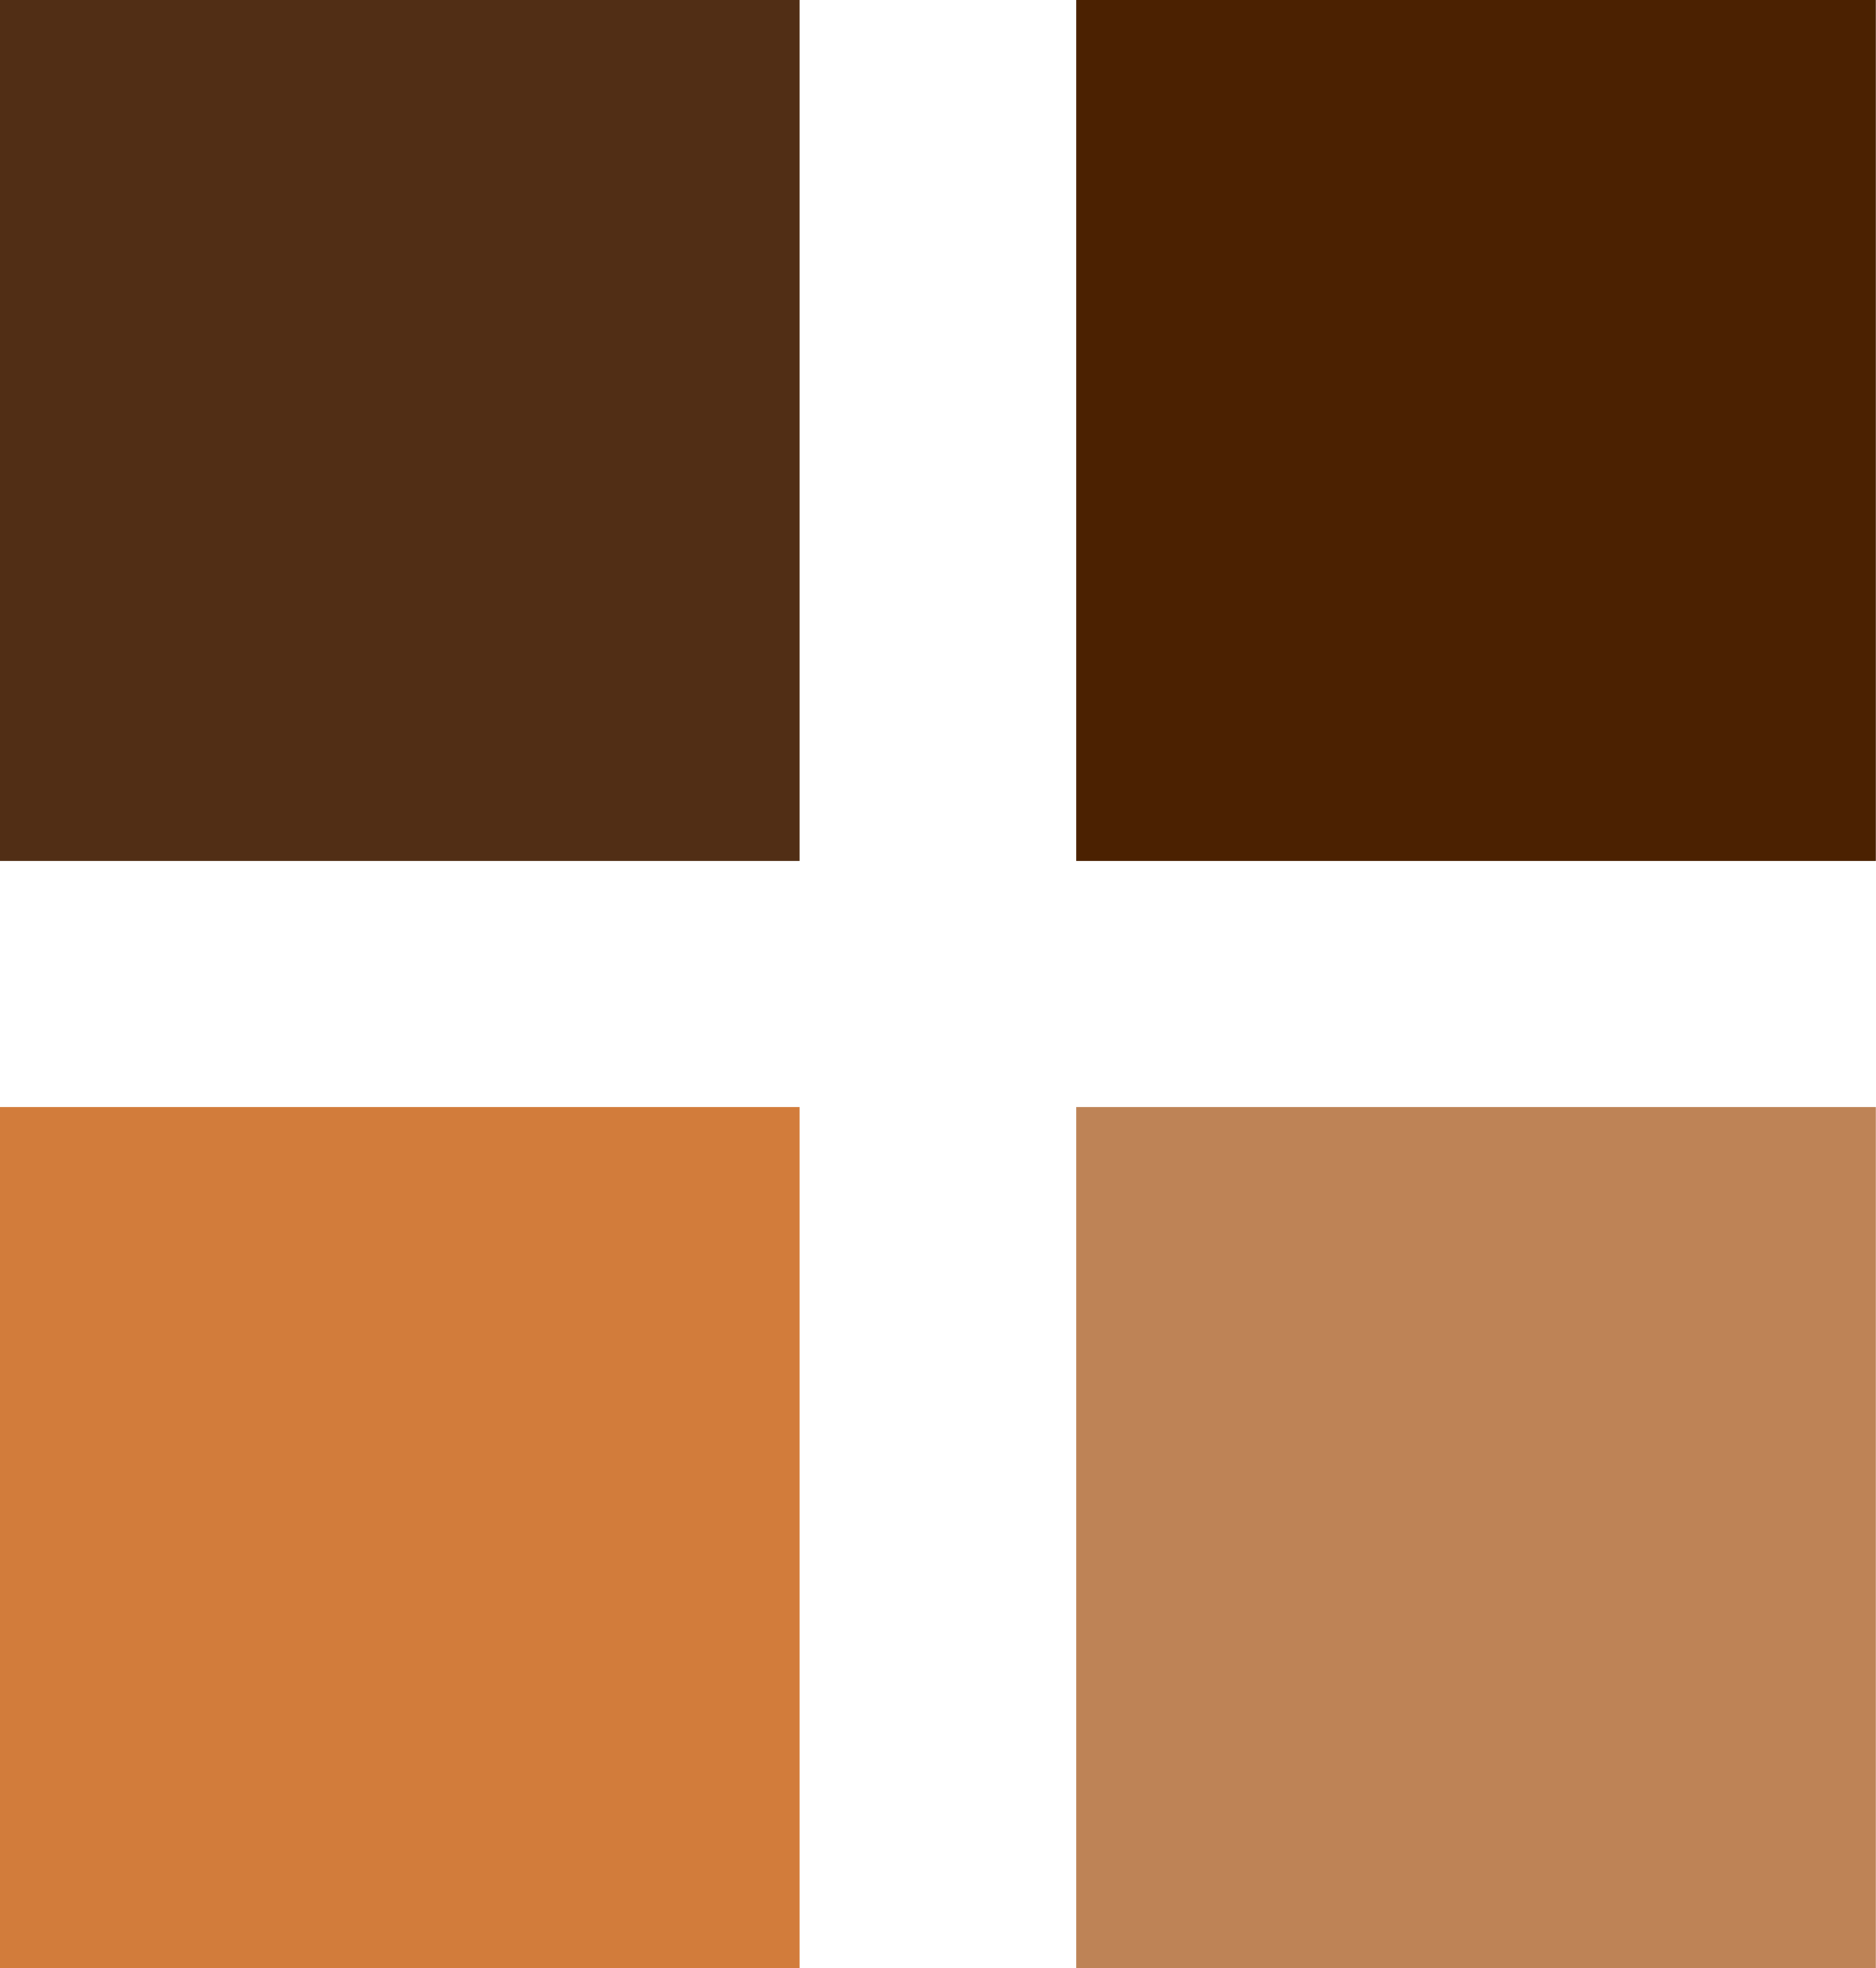
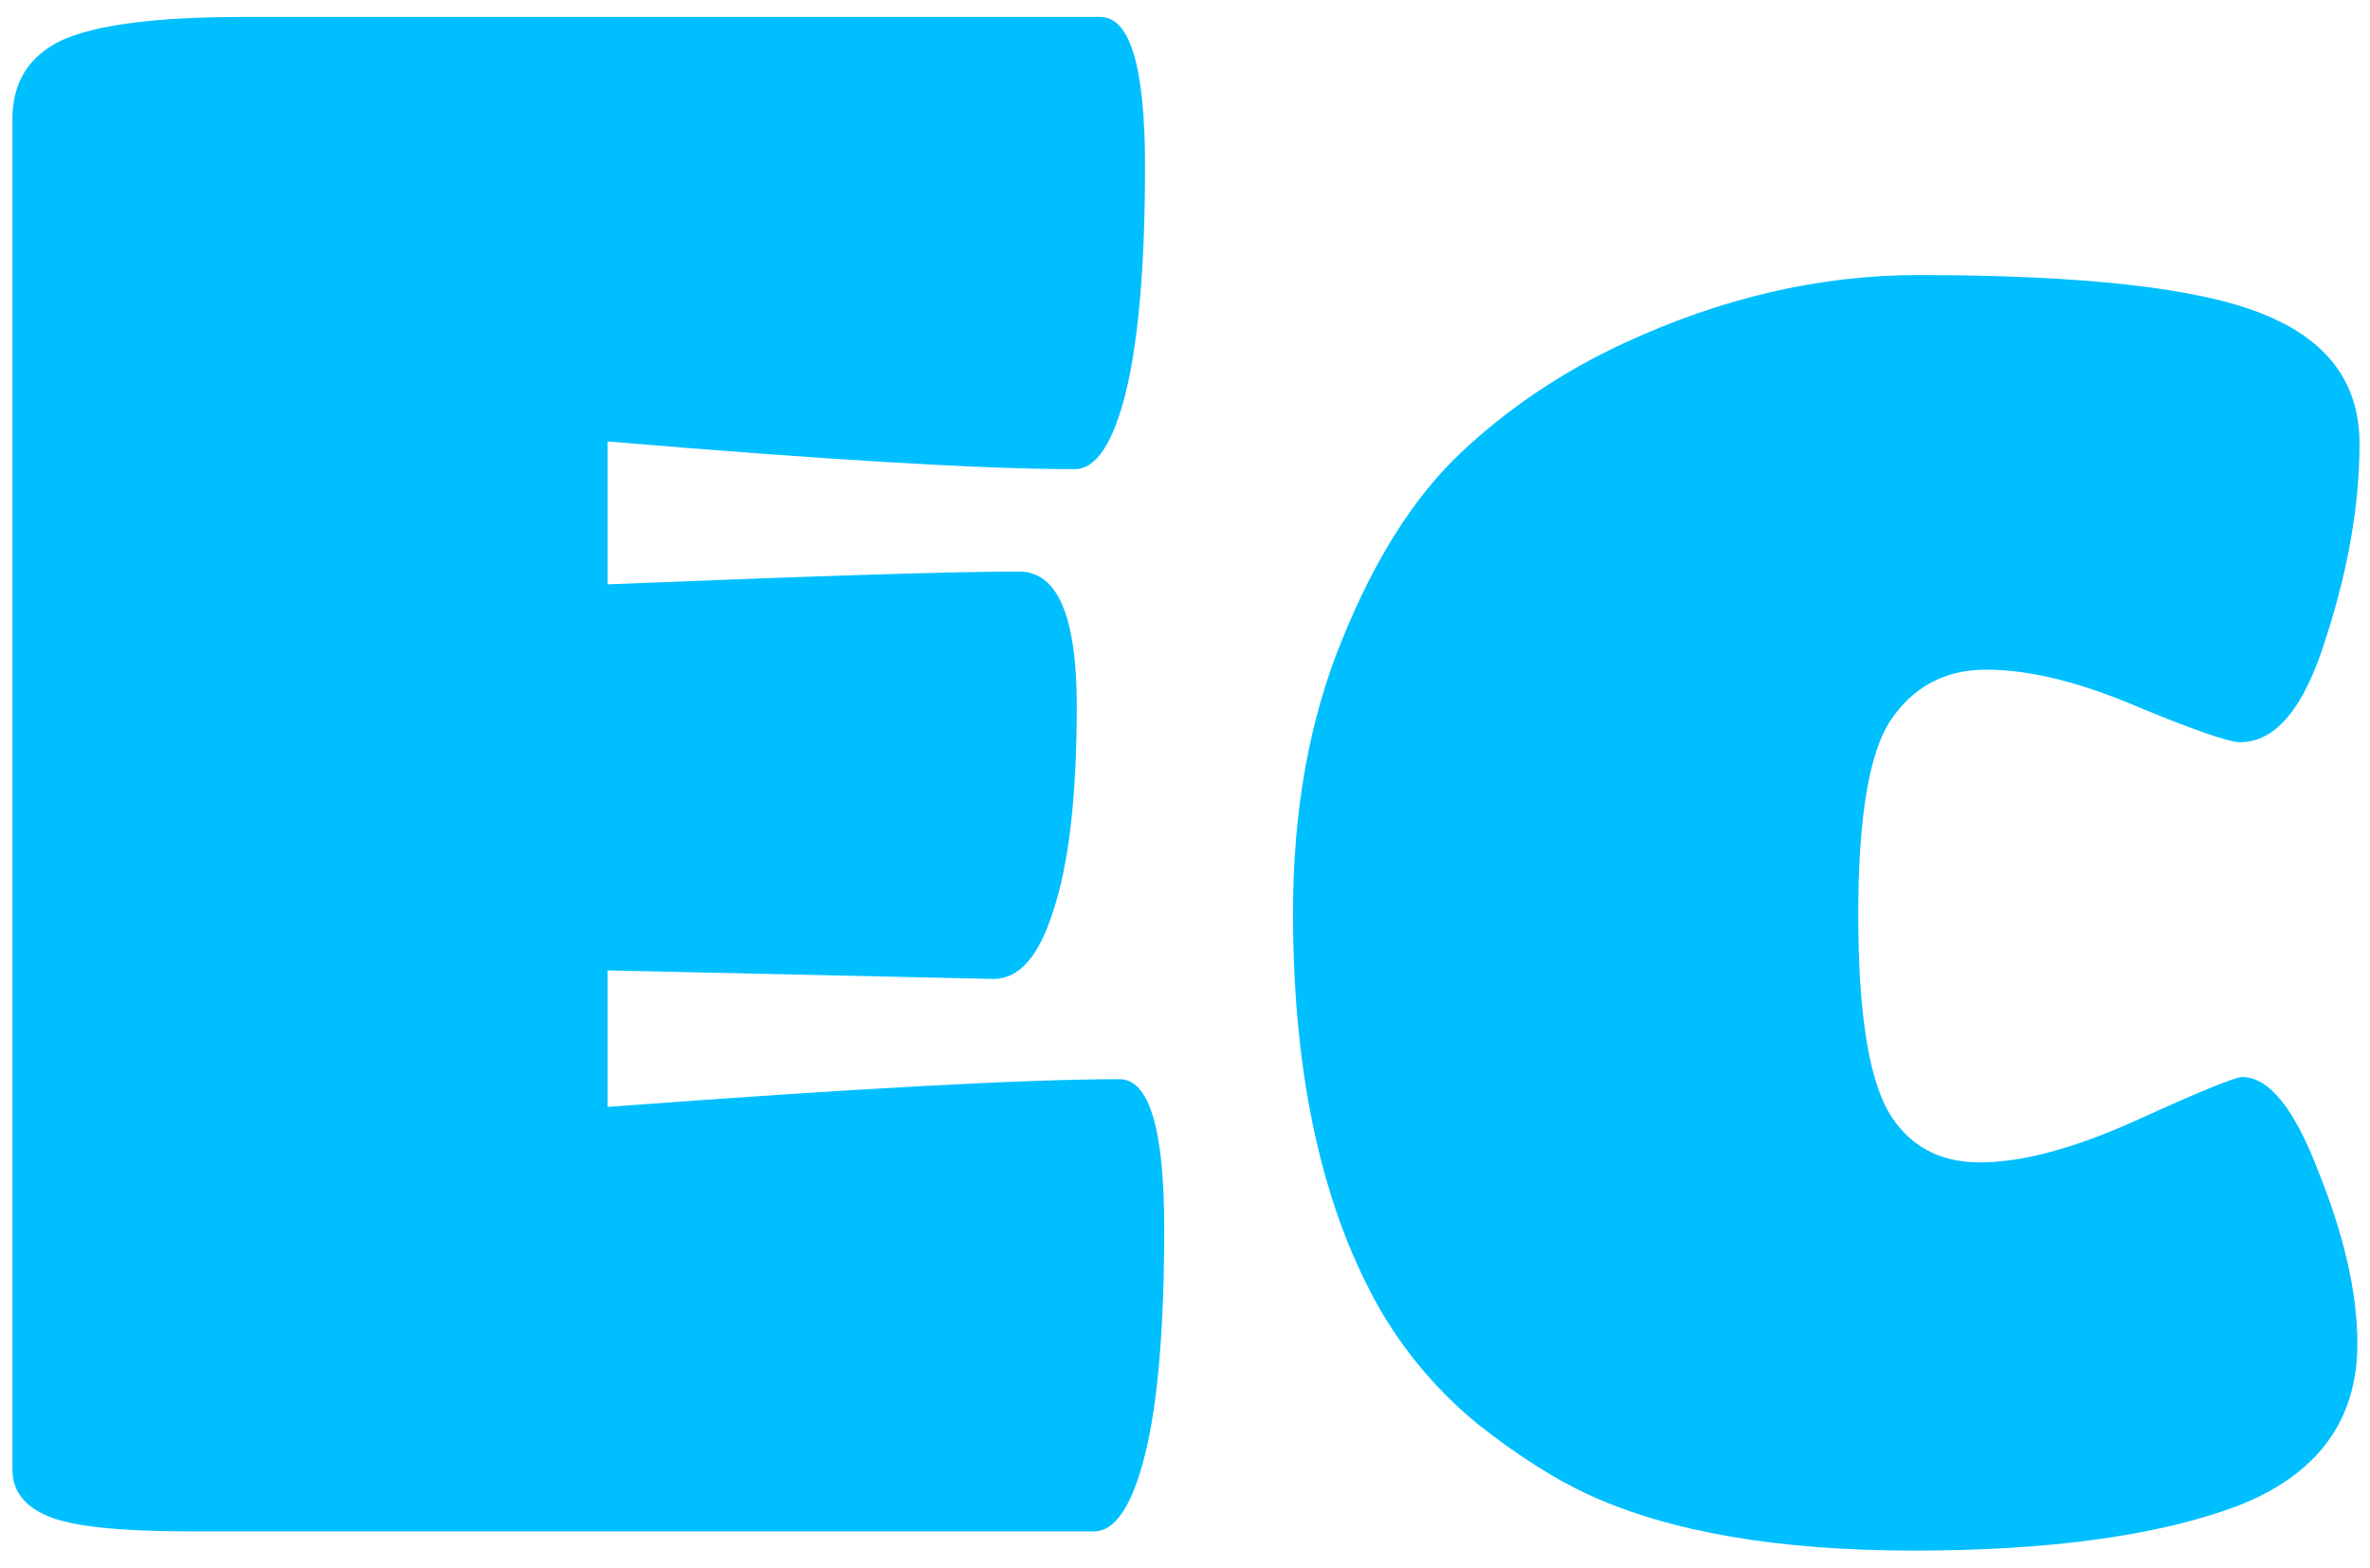
- <svg xmlns="http://www.w3.org/2000/svg" width="61" height="64" viewBox="0 0 61 64" fill="none">
-   <rect width="26" height="28" fill="#512E15" />
-   <rect x="35" width="26" height="28" fill="#4B2101" />
-   <rect x="35" y="36" width="26" height="28" fill="#BE8356" />
-   <rect y="36" width="26" height="28" fill="#D27C3B" />
+ <svg xmlns="http://www.w3.org/2000/svg" width="130" height="86" viewBox="0 0 130 86" fill="none">
+   <path d="M59.999 84H10.391C6.569 84 3.995 83.727 2.669 83.181C1.343 82.635 0.68 81.777 0.68 80.607V6.546C0.68 4.518 1.577 3.075 3.371 2.217C5.243 1.359 8.558 0.93 13.316 0.93H60.35C61.988 0.93 62.807 3.66 62.807 9.12C62.807 14.502 62.456 18.636 61.754 21.522C61.052 24.33 60.116 25.734 58.946 25.734C53.876 25.734 45.335 25.227 33.323 24.213V32.052C44.867 31.584 52.394 31.35 55.904 31.35C58.01 31.35 59.063 33.807 59.063 38.721C59.063 43.635 58.634 47.379 57.776 49.953C56.996 52.449 55.904 53.697 54.5 53.697L33.323 53.229V60.717C46.895 59.703 56.255 59.196 61.403 59.196C63.041 59.196 63.86 61.926 63.86 67.386C63.86 72.846 63.509 76.98 62.807 79.788C62.105 82.596 61.169 84 59.999 84Z" fill="#00BFFF" />
+   <path d="M87.188 82.011C85.316 81.153 83.288 79.866 81.104 78.15C78.998 76.434 77.243 74.406 75.839 72.066C72.563 66.45 70.925 59.118 70.925 50.07C70.925 44.454 71.822 39.462 73.616 35.094C75.41 30.648 77.594 27.216 80.168 24.798C82.742 22.38 85.706 20.391 89.06 18.831C94.442 16.335 99.824 15.087 105.206 15.087C114.254 15.087 120.533 15.789 124.043 17.193C127.631 18.597 129.425 20.976 129.425 24.33C129.425 27.684 128.801 31.272 127.553 35.094C126.383 38.838 124.823 40.71 122.873 40.71C122.249 40.71 120.338 40.047 117.14 38.721C114.02 37.395 111.29 36.732 108.95 36.732C106.688 36.732 104.933 37.668 103.685 39.54C102.515 41.334 101.93 44.883 101.93 50.187C101.93 55.413 102.476 59.001 103.568 60.951C104.66 62.823 106.337 63.759 108.599 63.759C110.939 63.759 113.825 62.979 117.257 61.419C120.689 59.859 122.6 59.079 122.99 59.079C124.472 59.079 125.876 60.834 127.202 64.344C128.606 67.854 129.308 70.974 129.308 73.704C129.308 77.916 127.124 80.88 122.756 82.596C118.388 84.234 112.46 85.053 104.972 85.053C97.562 85.053 91.634 84.039 87.188 82.011Z" fill="#00BFFF" />
</svg>
